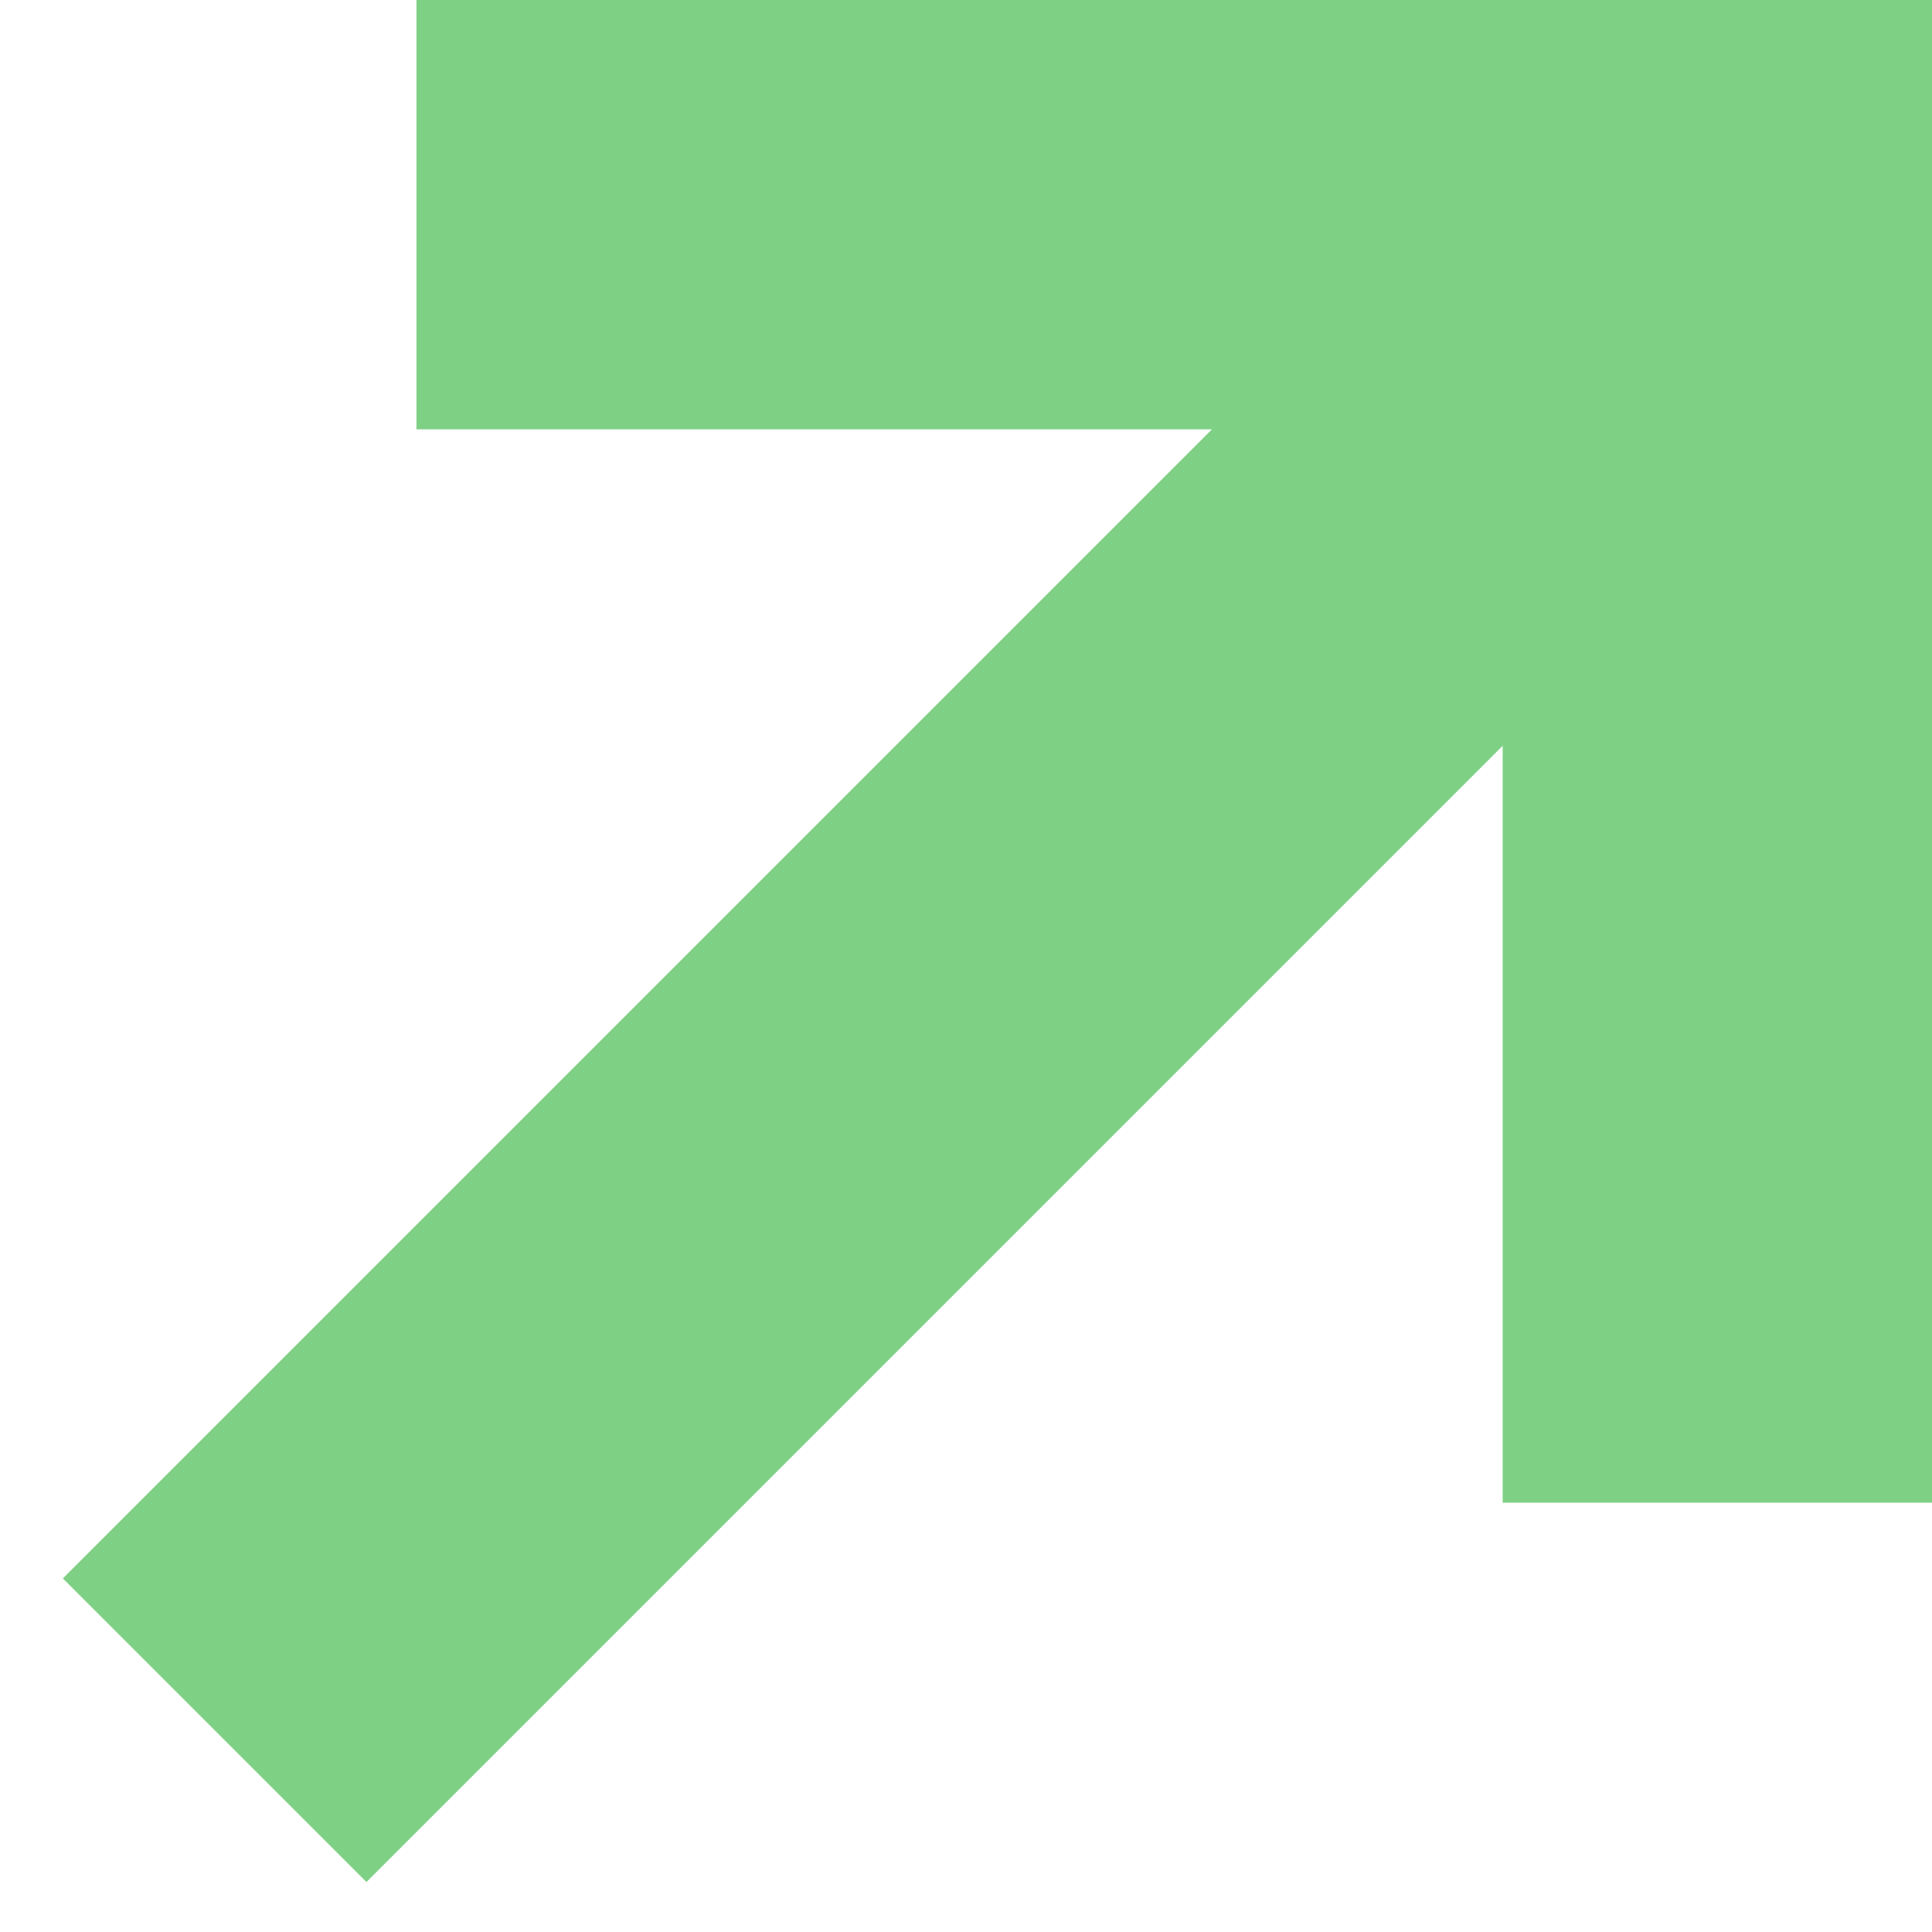
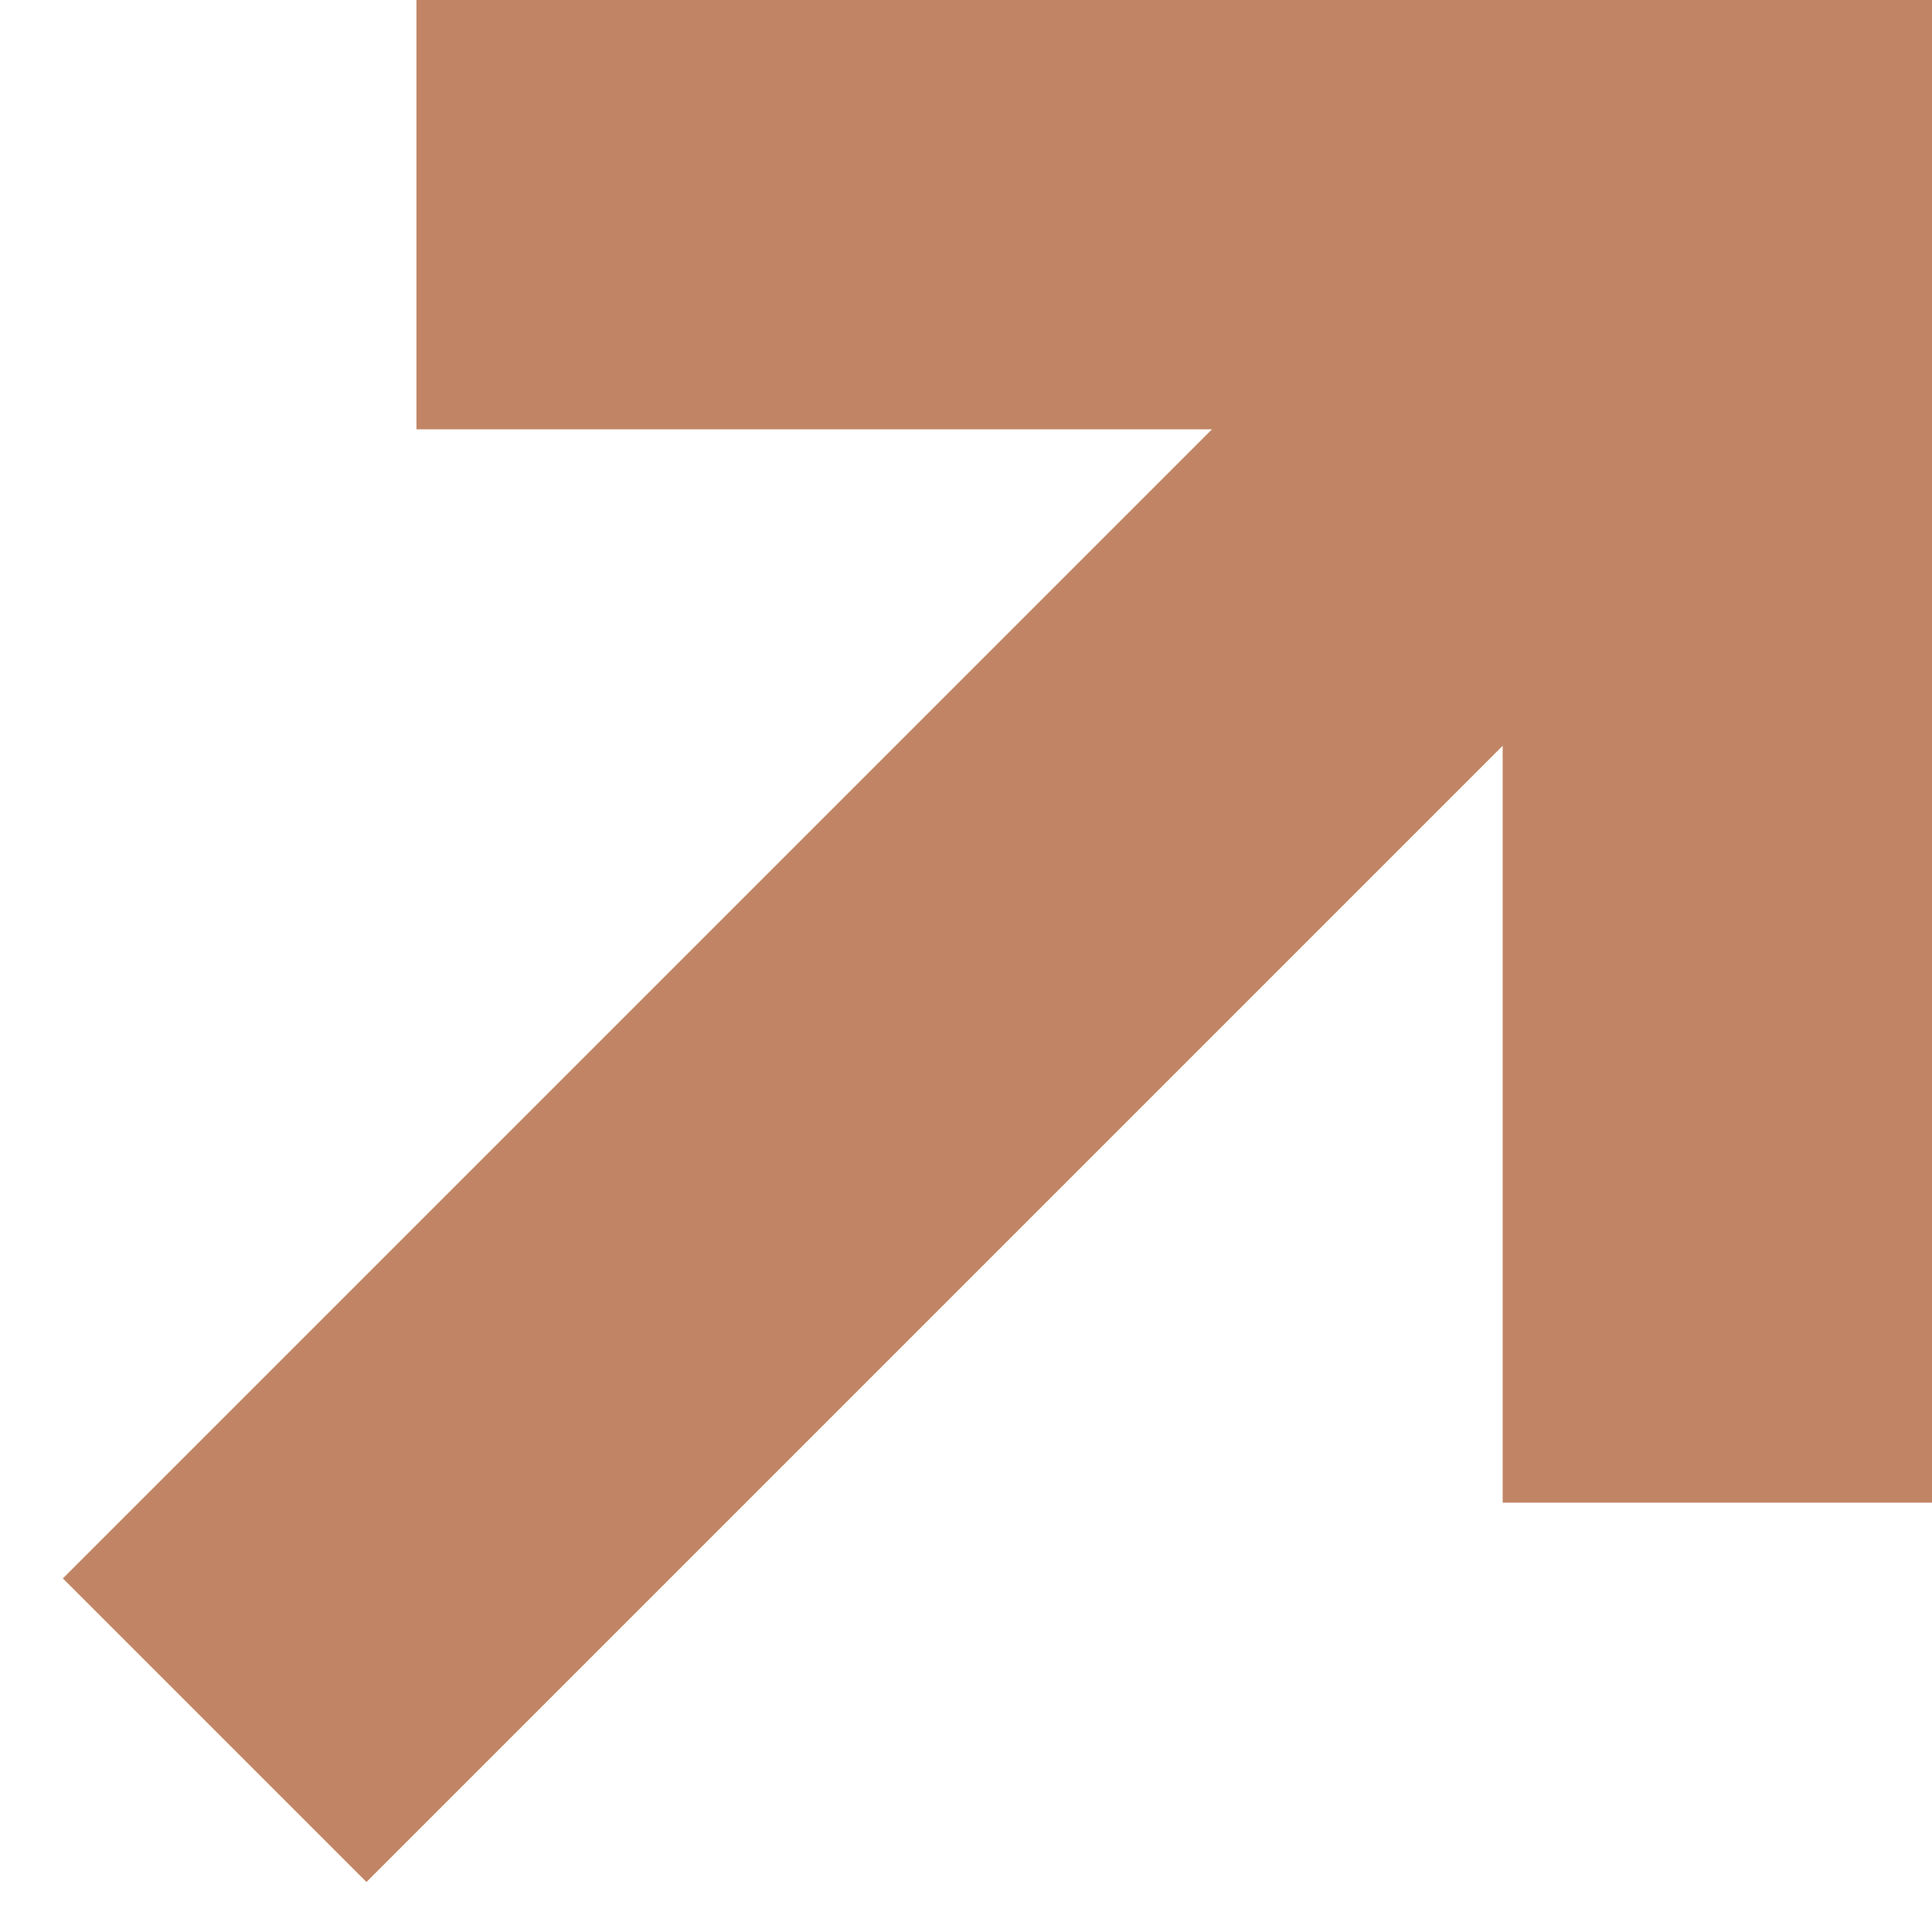
<svg xmlns="http://www.w3.org/2000/svg" width="9" height="9" viewBox="0 0 9 9">
-   <g fill="none" fill-rule="evenodd" stroke="#7ED085" stroke-width="2">
+   <g fill="none" fill-rule="evenodd" stroke="#c18565" stroke-width="2">
    <path d="M1.94 1H8v6" />
    <path d="M8.06 1L2.565 6.495 1 8.06" />
  </g>
</svg>
